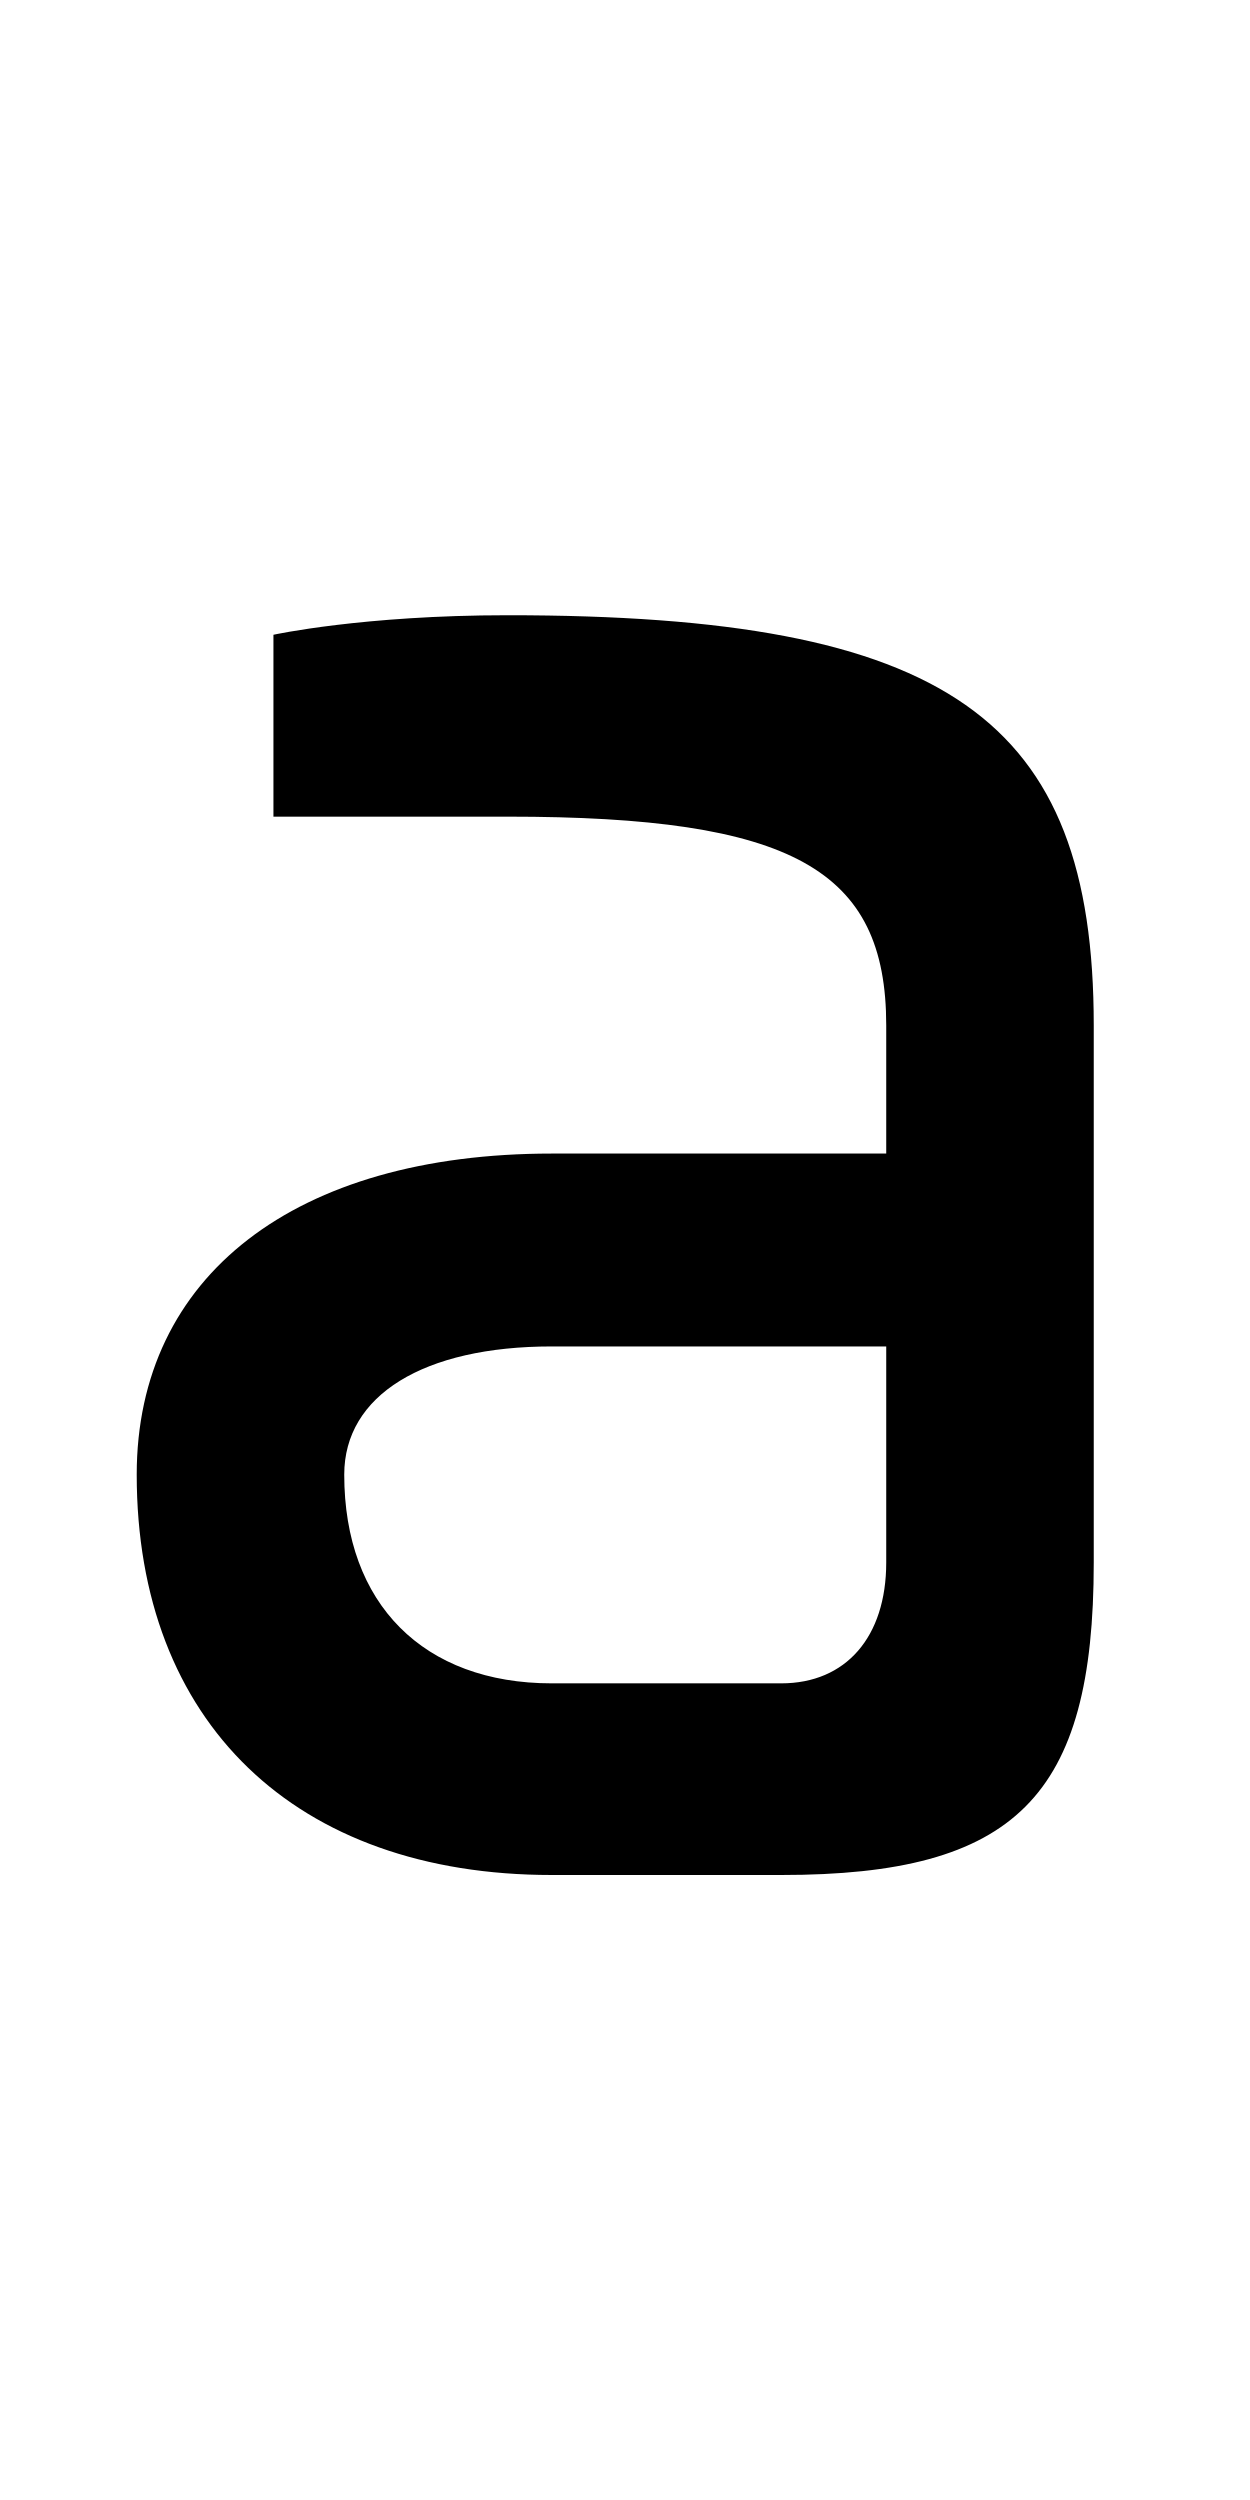
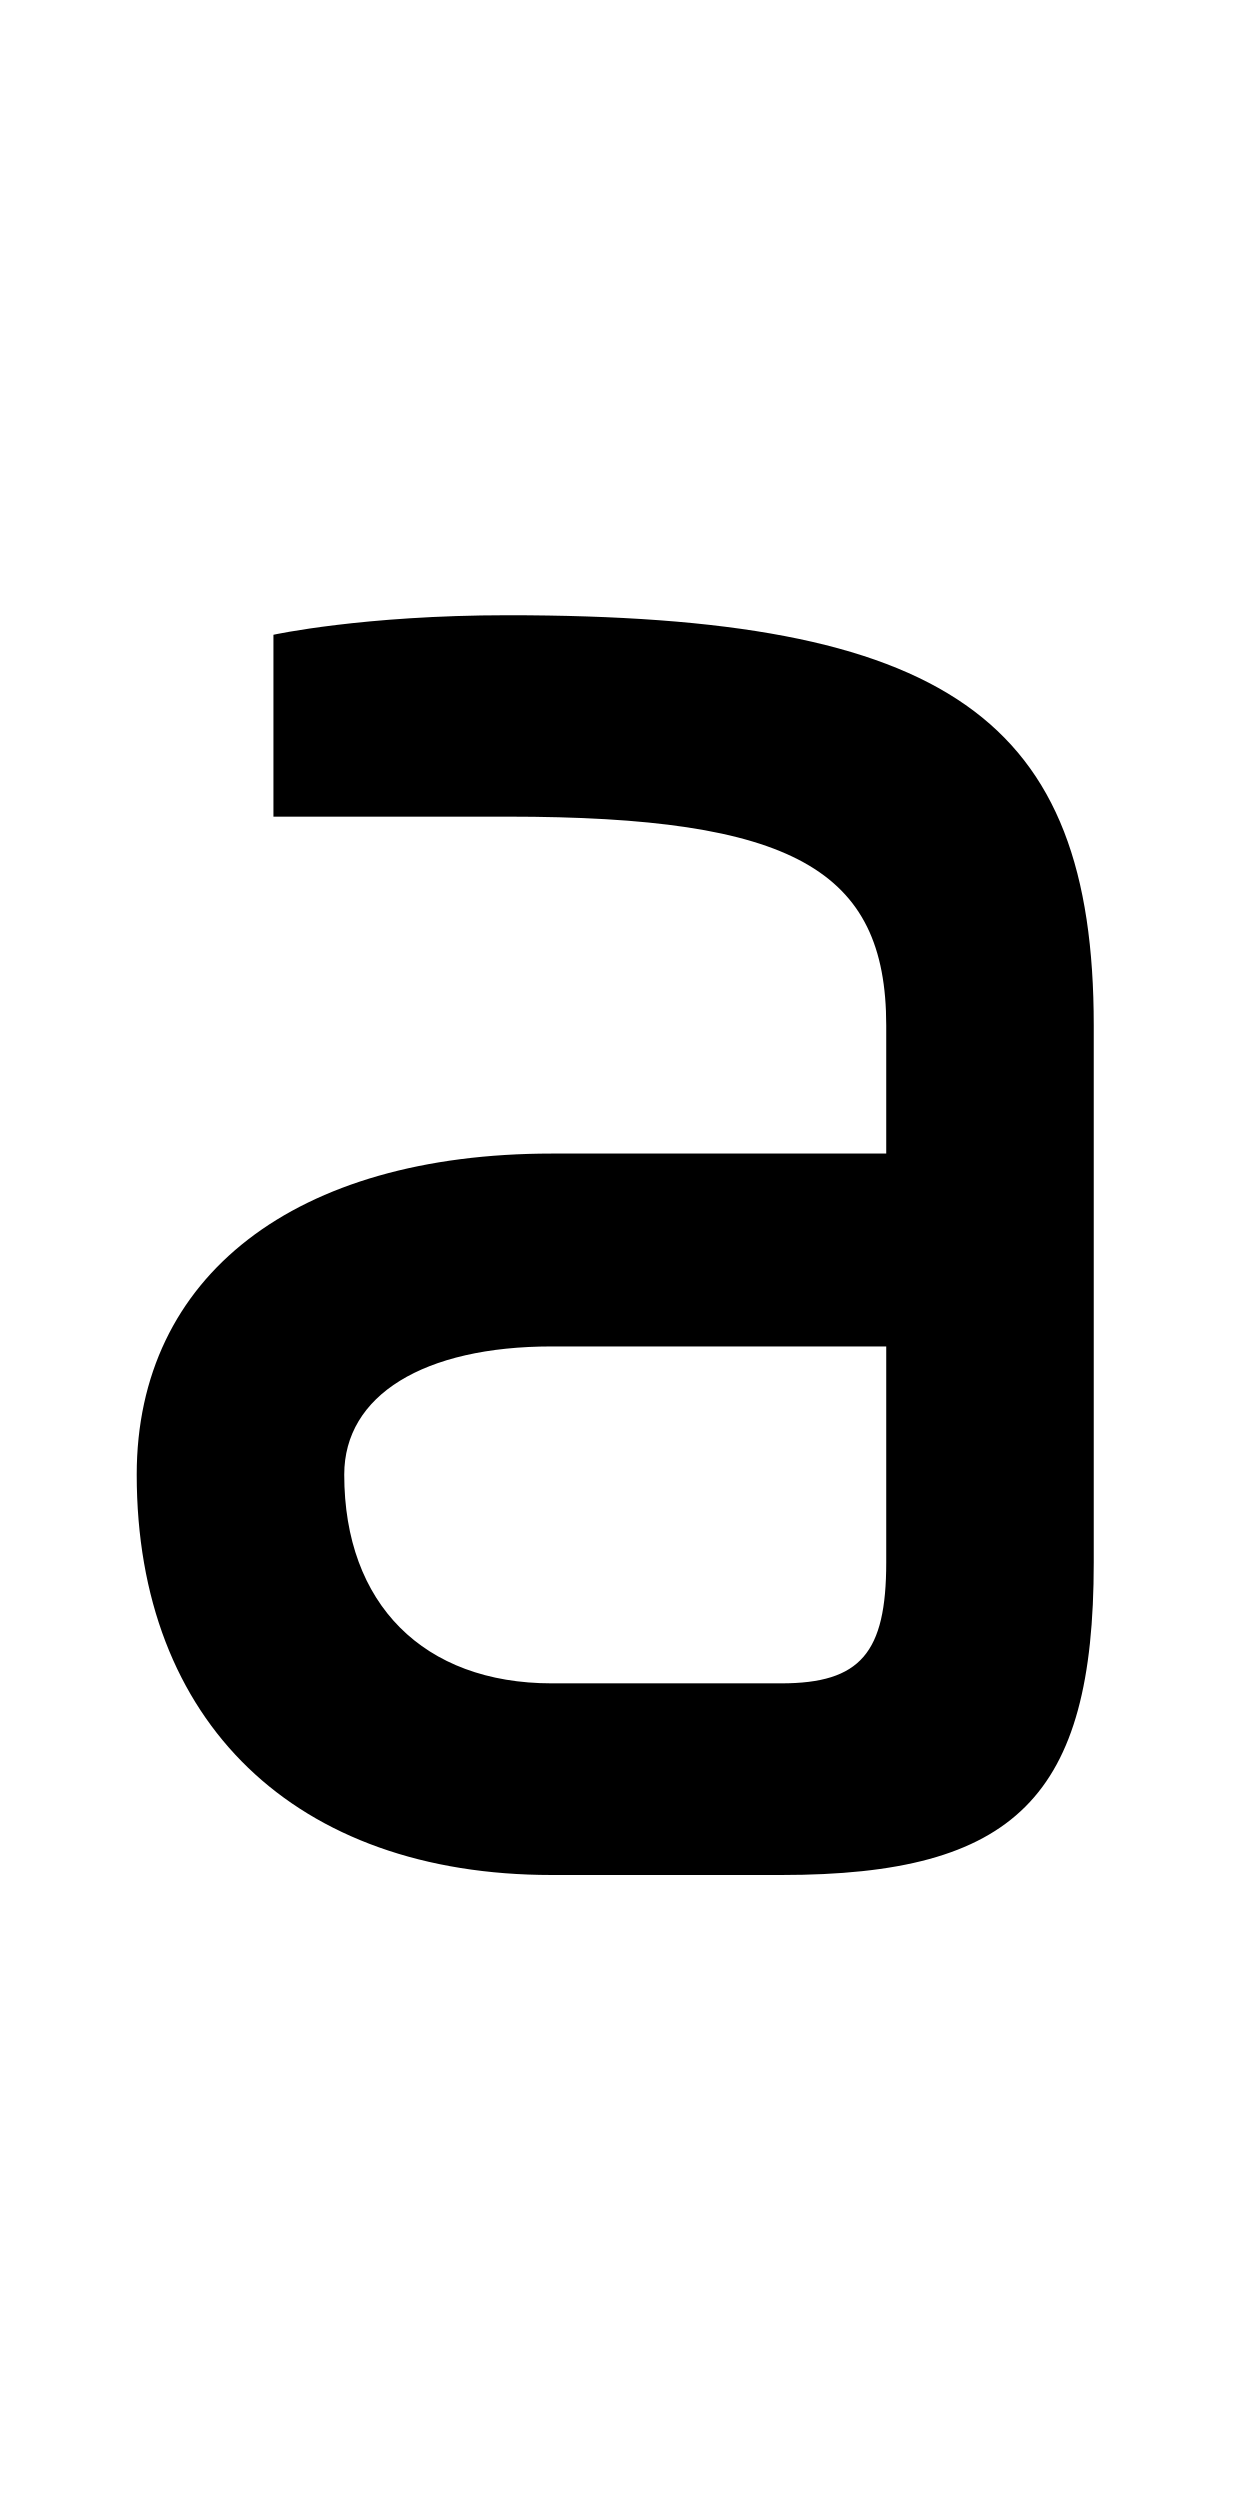
<svg xmlns="http://www.w3.org/2000/svg" version="1.1" width="1024" height="2048" id="svg3355">
  <defs id="defs3357" />
  <g transform="translate(0,995.6378)" id="layer1" />
-   <path d="m 416,504 c -118.999,0 -192,16 -192,16 v 149 h 192 c 232.996,0 310,43.005 310,171 v 105 H 452 c -210.001,0 -340,99.999 -340,263 0,203.003 129.993,328 340,328 h 188 c 192.001,0 256,-63.998 256,-256 V 840 c 0,-252.002 -119.999,-336 -480,-336 z M 452,1103 h 274 v 177 c 0,60.998 -32.998,99 -86,99 H 452 c -105.003,0 -170,-65.004 -170,-171 0,-64.996 65.002,-105 170,-105 z" id="path3157-2-7-7-2-8-2-3-1-1-3-3" style="display:inline;fill:#000000;fill-opacity:1;stroke:none" />
+   <path d="m 416,504 c -118.999,0 -192,16 -192,16 v 149 h 192 c 232.996,0 310,43.005 310,171 v 105 H 452 c -210.001,0 -340,99.999 -340,263 0,203.003 129.993,328 340,328 h 188 c 192.001,0 256,-63.998 256,-256 V 840 c 0,-252.002 -119.999,-336 -480,-336 z M 452,1103 h 274 v 177 c 0,73.996 -20.997,99 -86,99 H 452 c -105.003,0 -170,-65.004 -170,-171 0,-64.996 65.002,-105 170,-105 z" id="path3157-2-7-7-2-8-2-3-1-1-3-3" style="display:inline;fill:#000000;fill-opacity:1;stroke:none" />
</svg>
